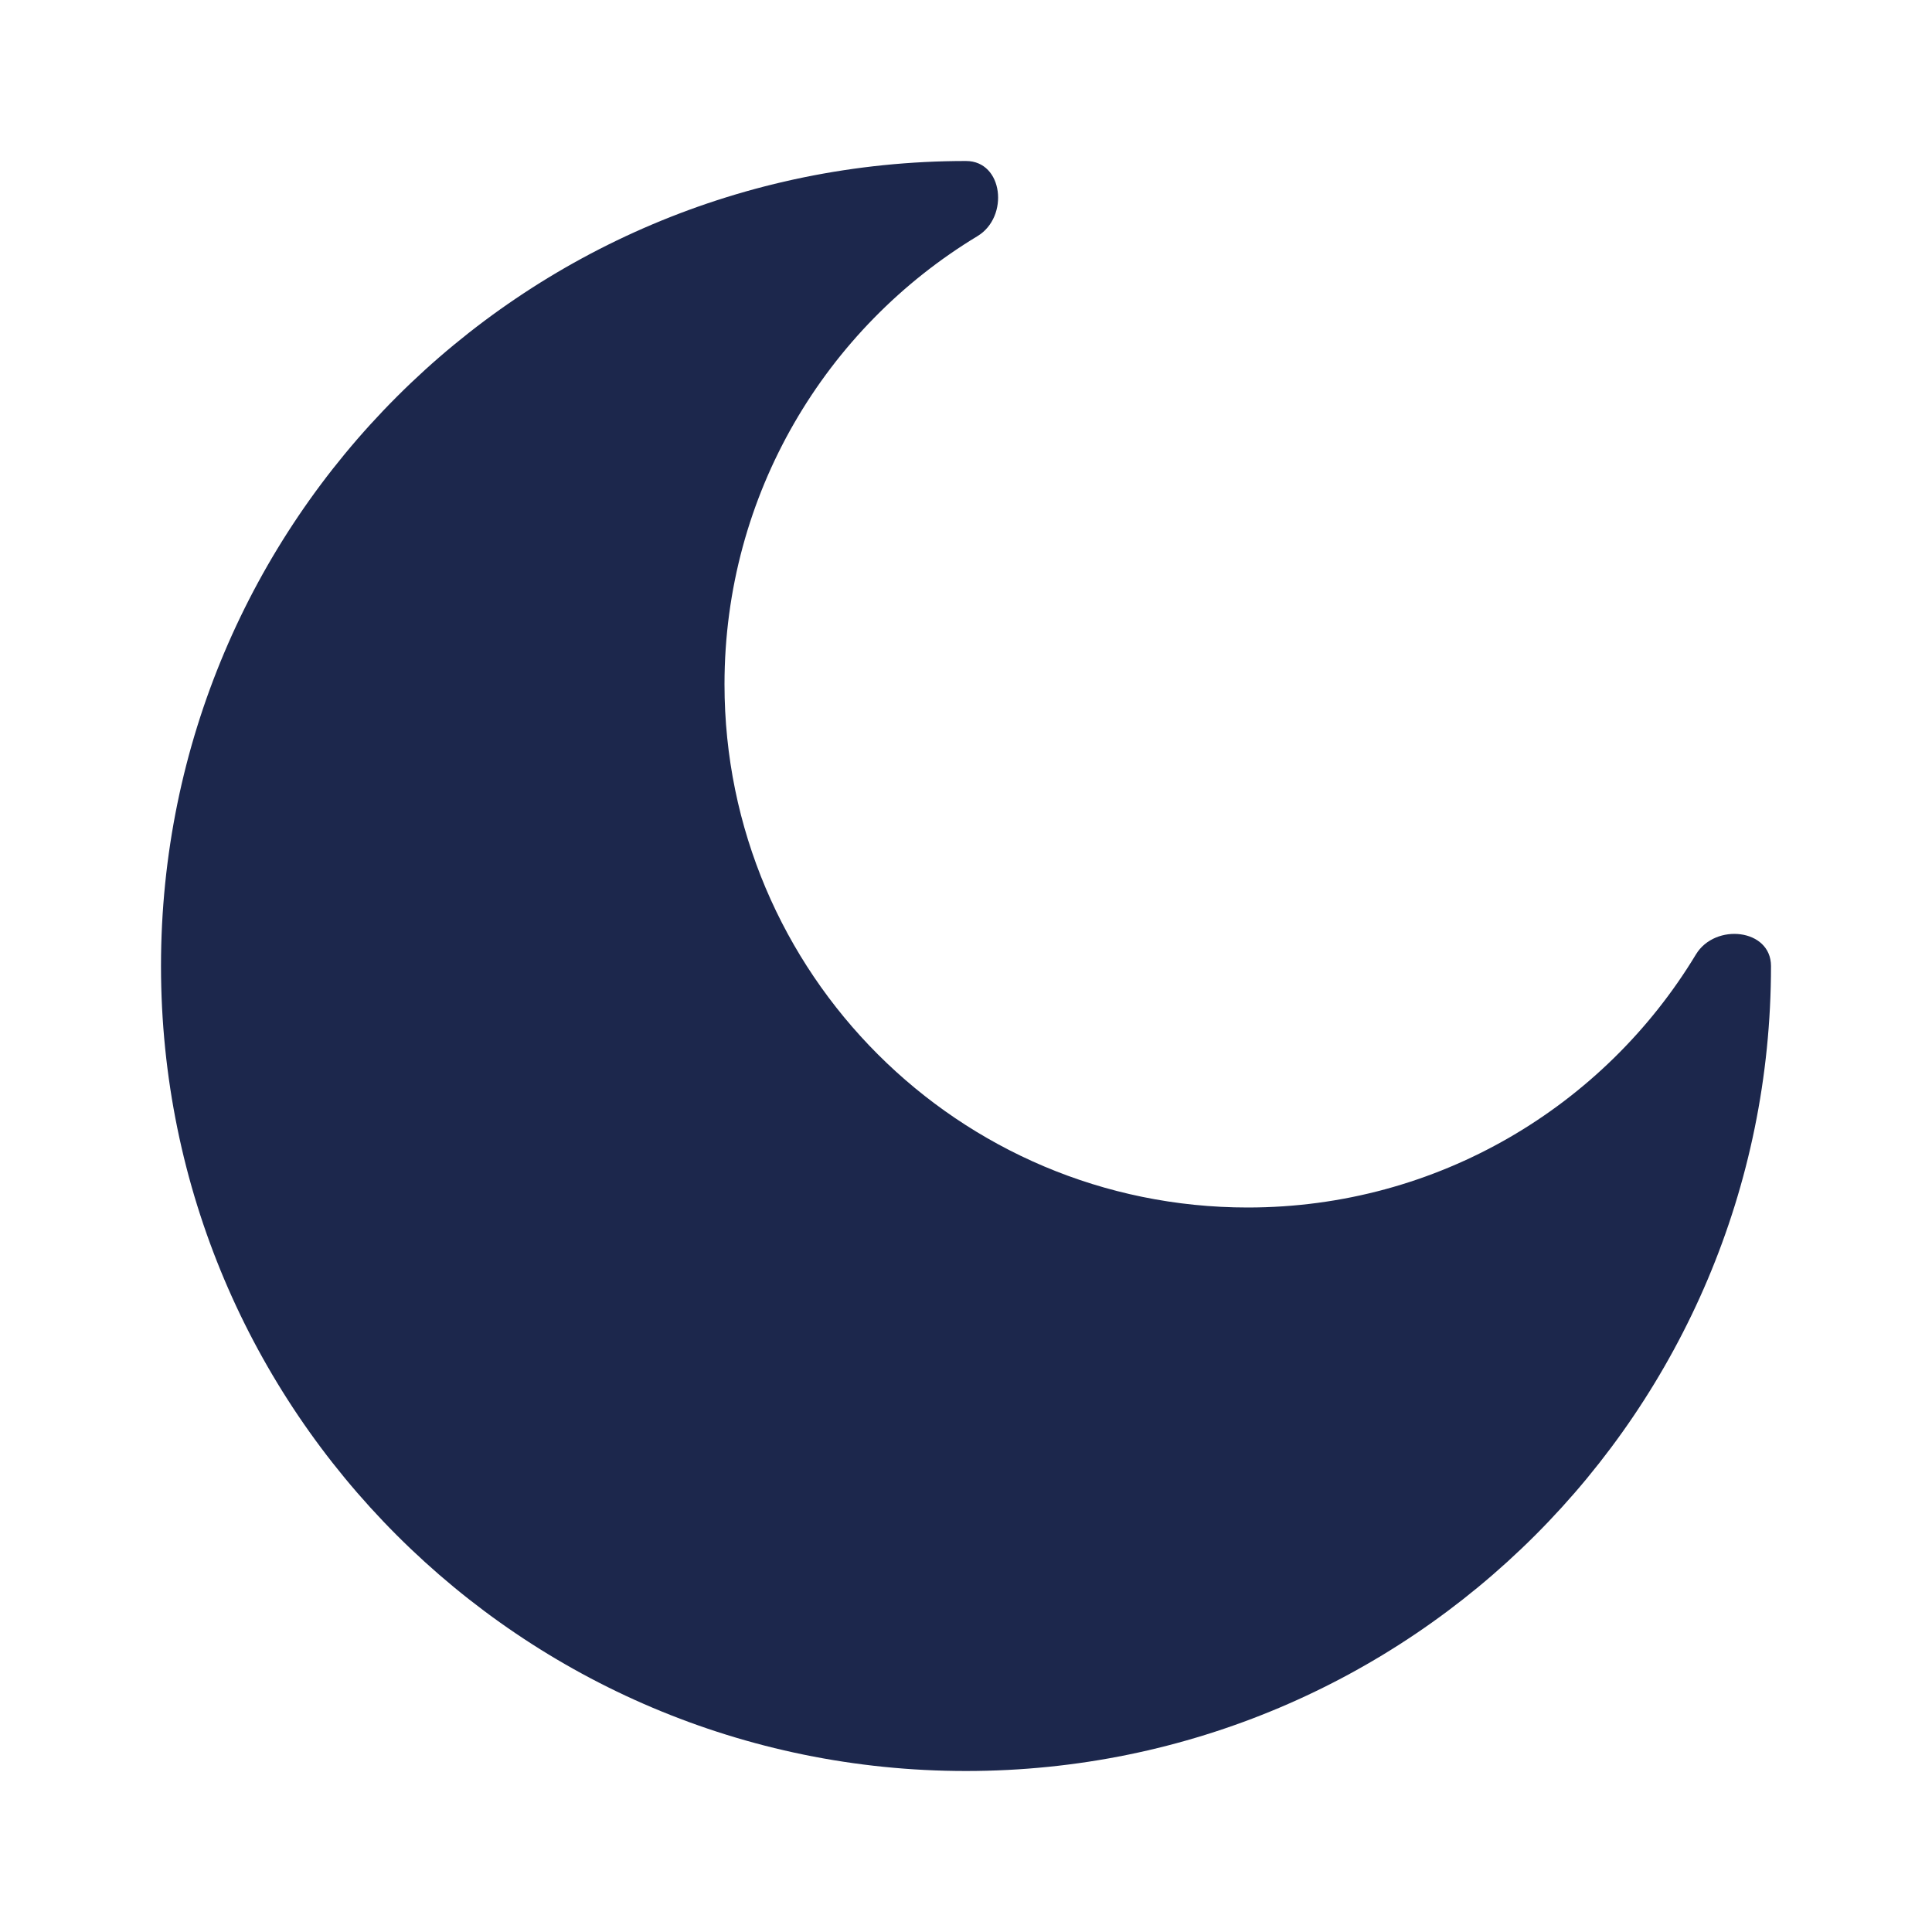
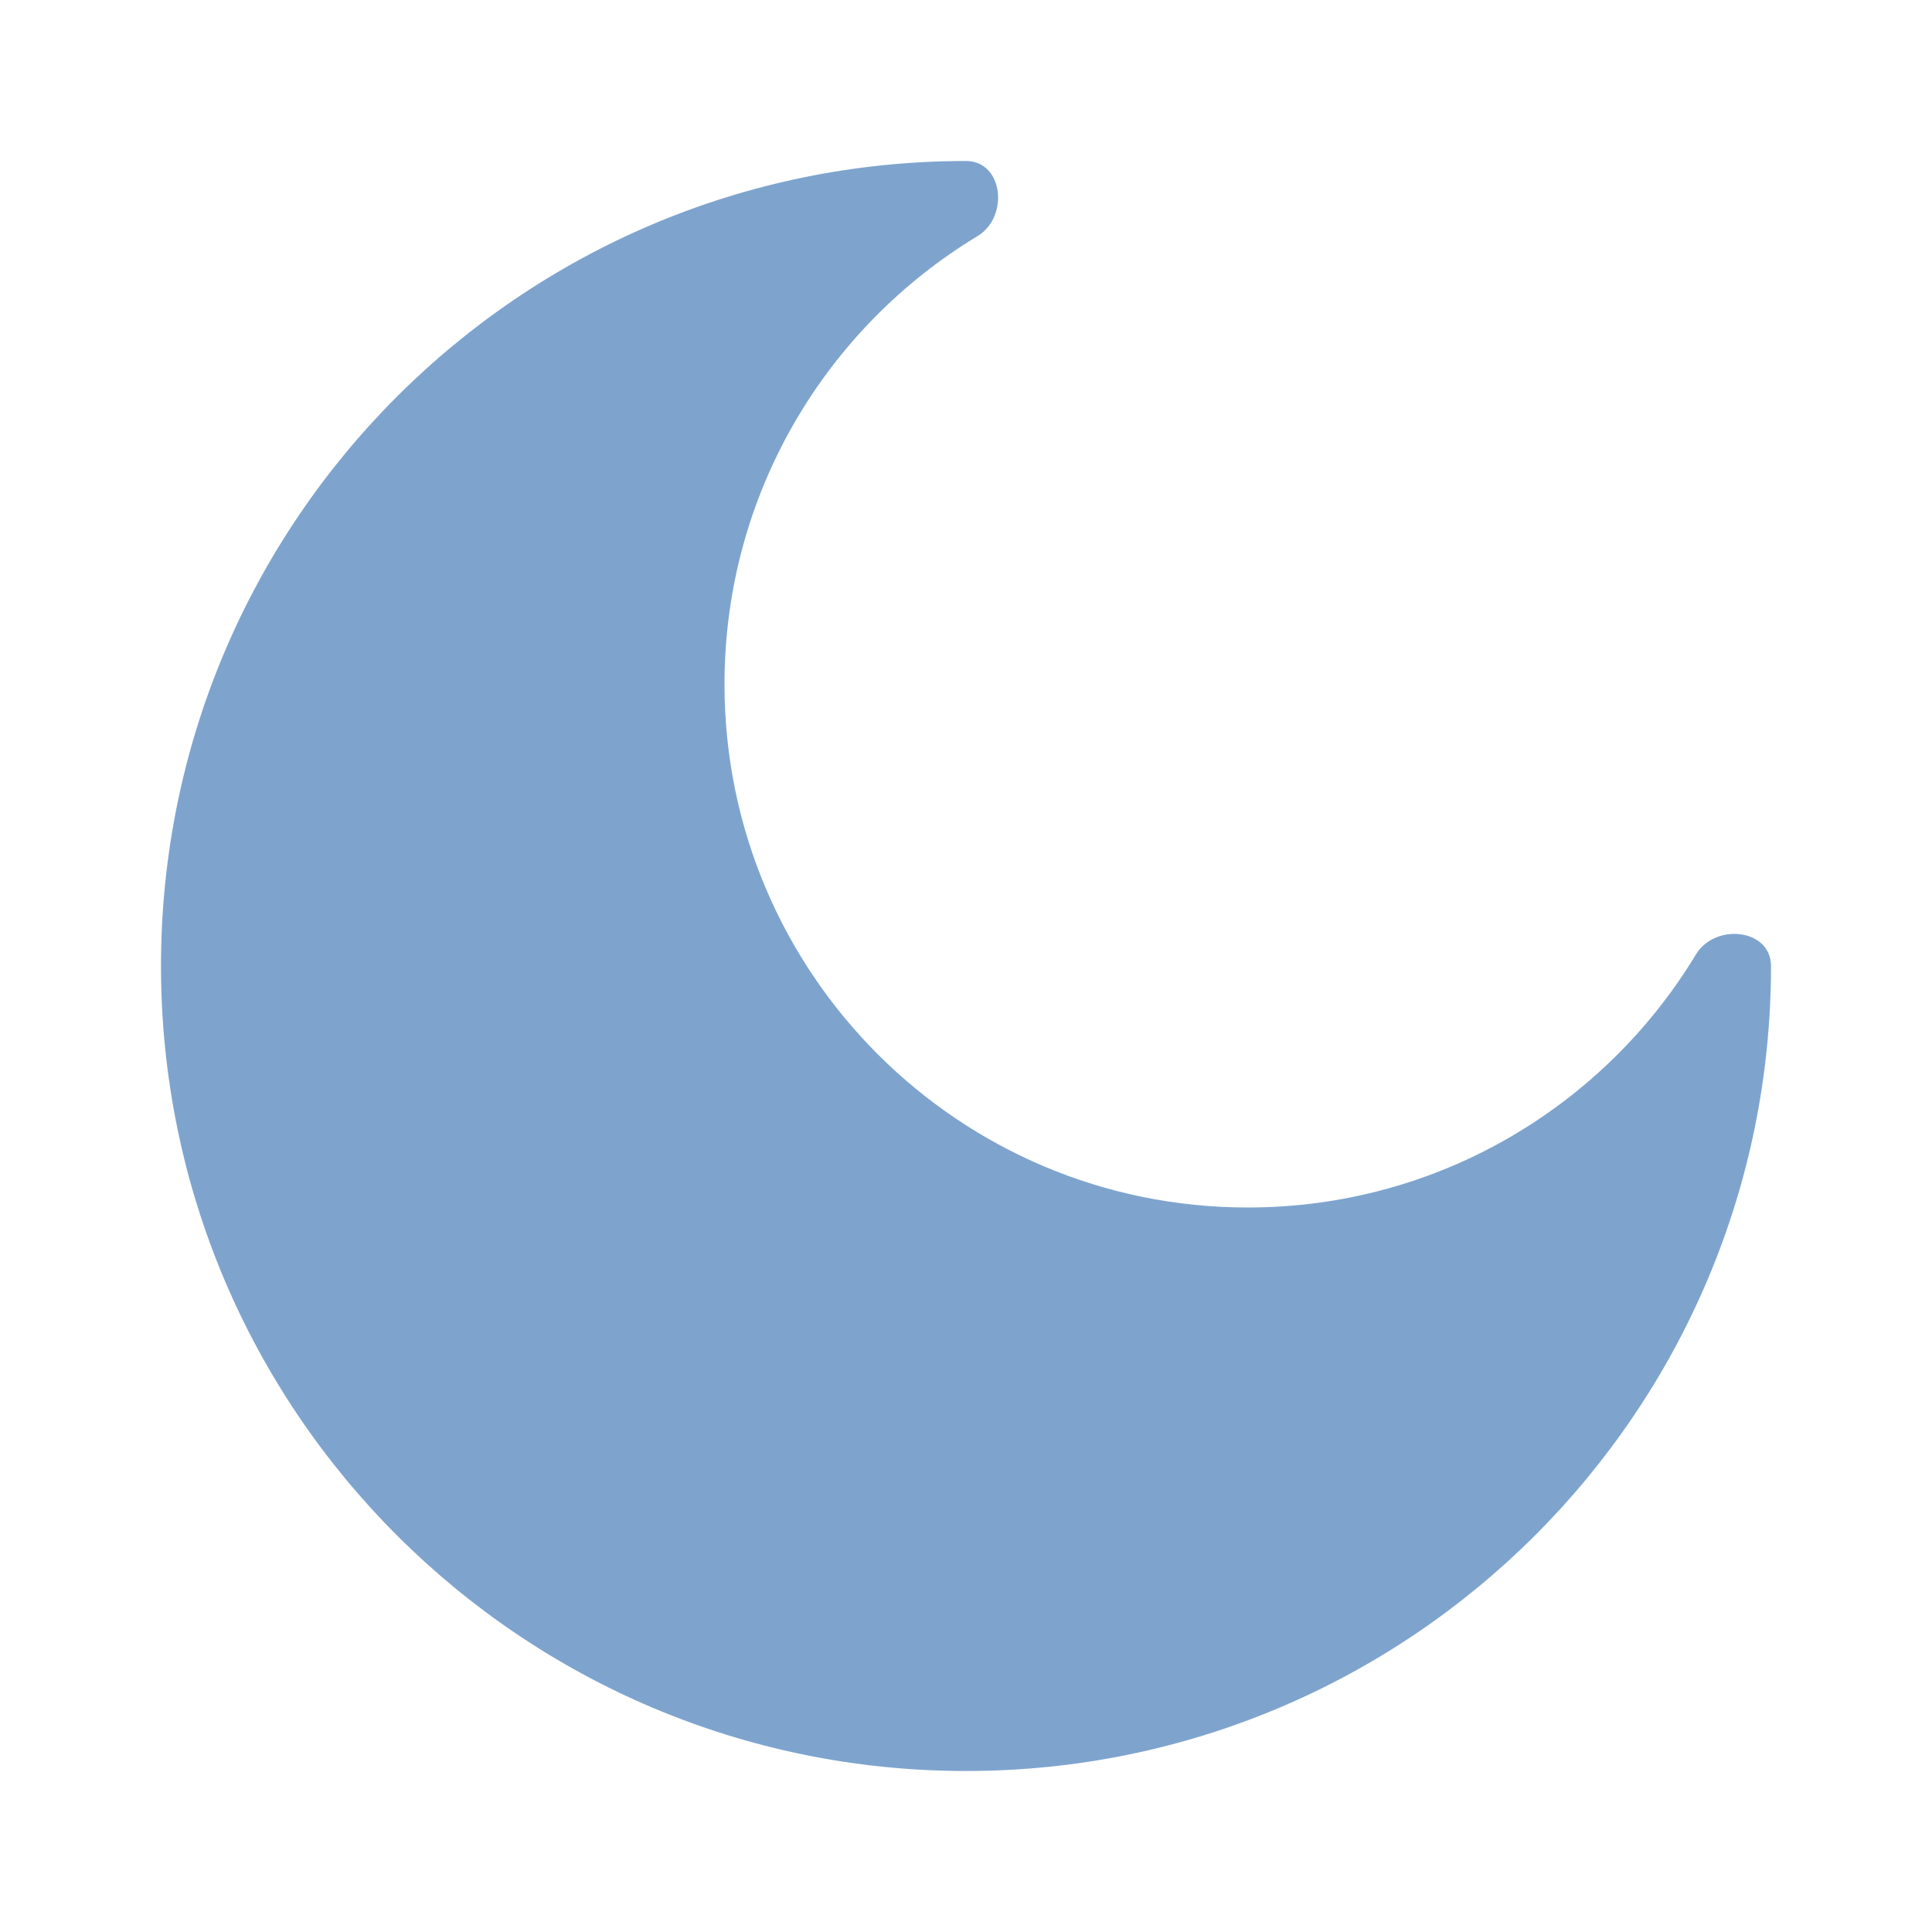
<svg xmlns="http://www.w3.org/2000/svg" width="800px" height="800px" viewBox="0 0 24 24" fill="none">
-   <path d="M12 22C17.523 22 22 17.523 22 12C22 11.537 21.306 11.461 21.067 11.857C19.929 13.741 17.861 15 15.5 15C11.91 15 9 12.09 9 8.5C9 6.138 10.259 4.071 12.143 2.933C12.539 2.693 12.463 2 12 2C6.477 2 2 6.477 2 12C2 17.523 6.477 22 12 22Z" fill="#1C274C" />
+   <g id="SVGRepo_bgCarrier" stroke-width="0" />
+   <g id="SVGRepo_tracerCarrier" stroke-linecap="round" stroke-linejoin="round" />
+   <g id="SVGRepo_iconCarrier">
+     <path d="M12 22C17.523 22 22 17.523 22 12C22 11.537 21.306 11.461 21.067 11.857C19.929 13.741 17.861 15 15.5 15C11.91 15 9 12.09 9 8.5C9 6.138 10.259 4.071 12.143 2.933C12.539 2.693 12.463 2 12 2C6.477 2 2 6.477 2 12C2 17.523 6.477 22 12 22Z" fill="#7ea4ce" />
+   </g>
</svg>
